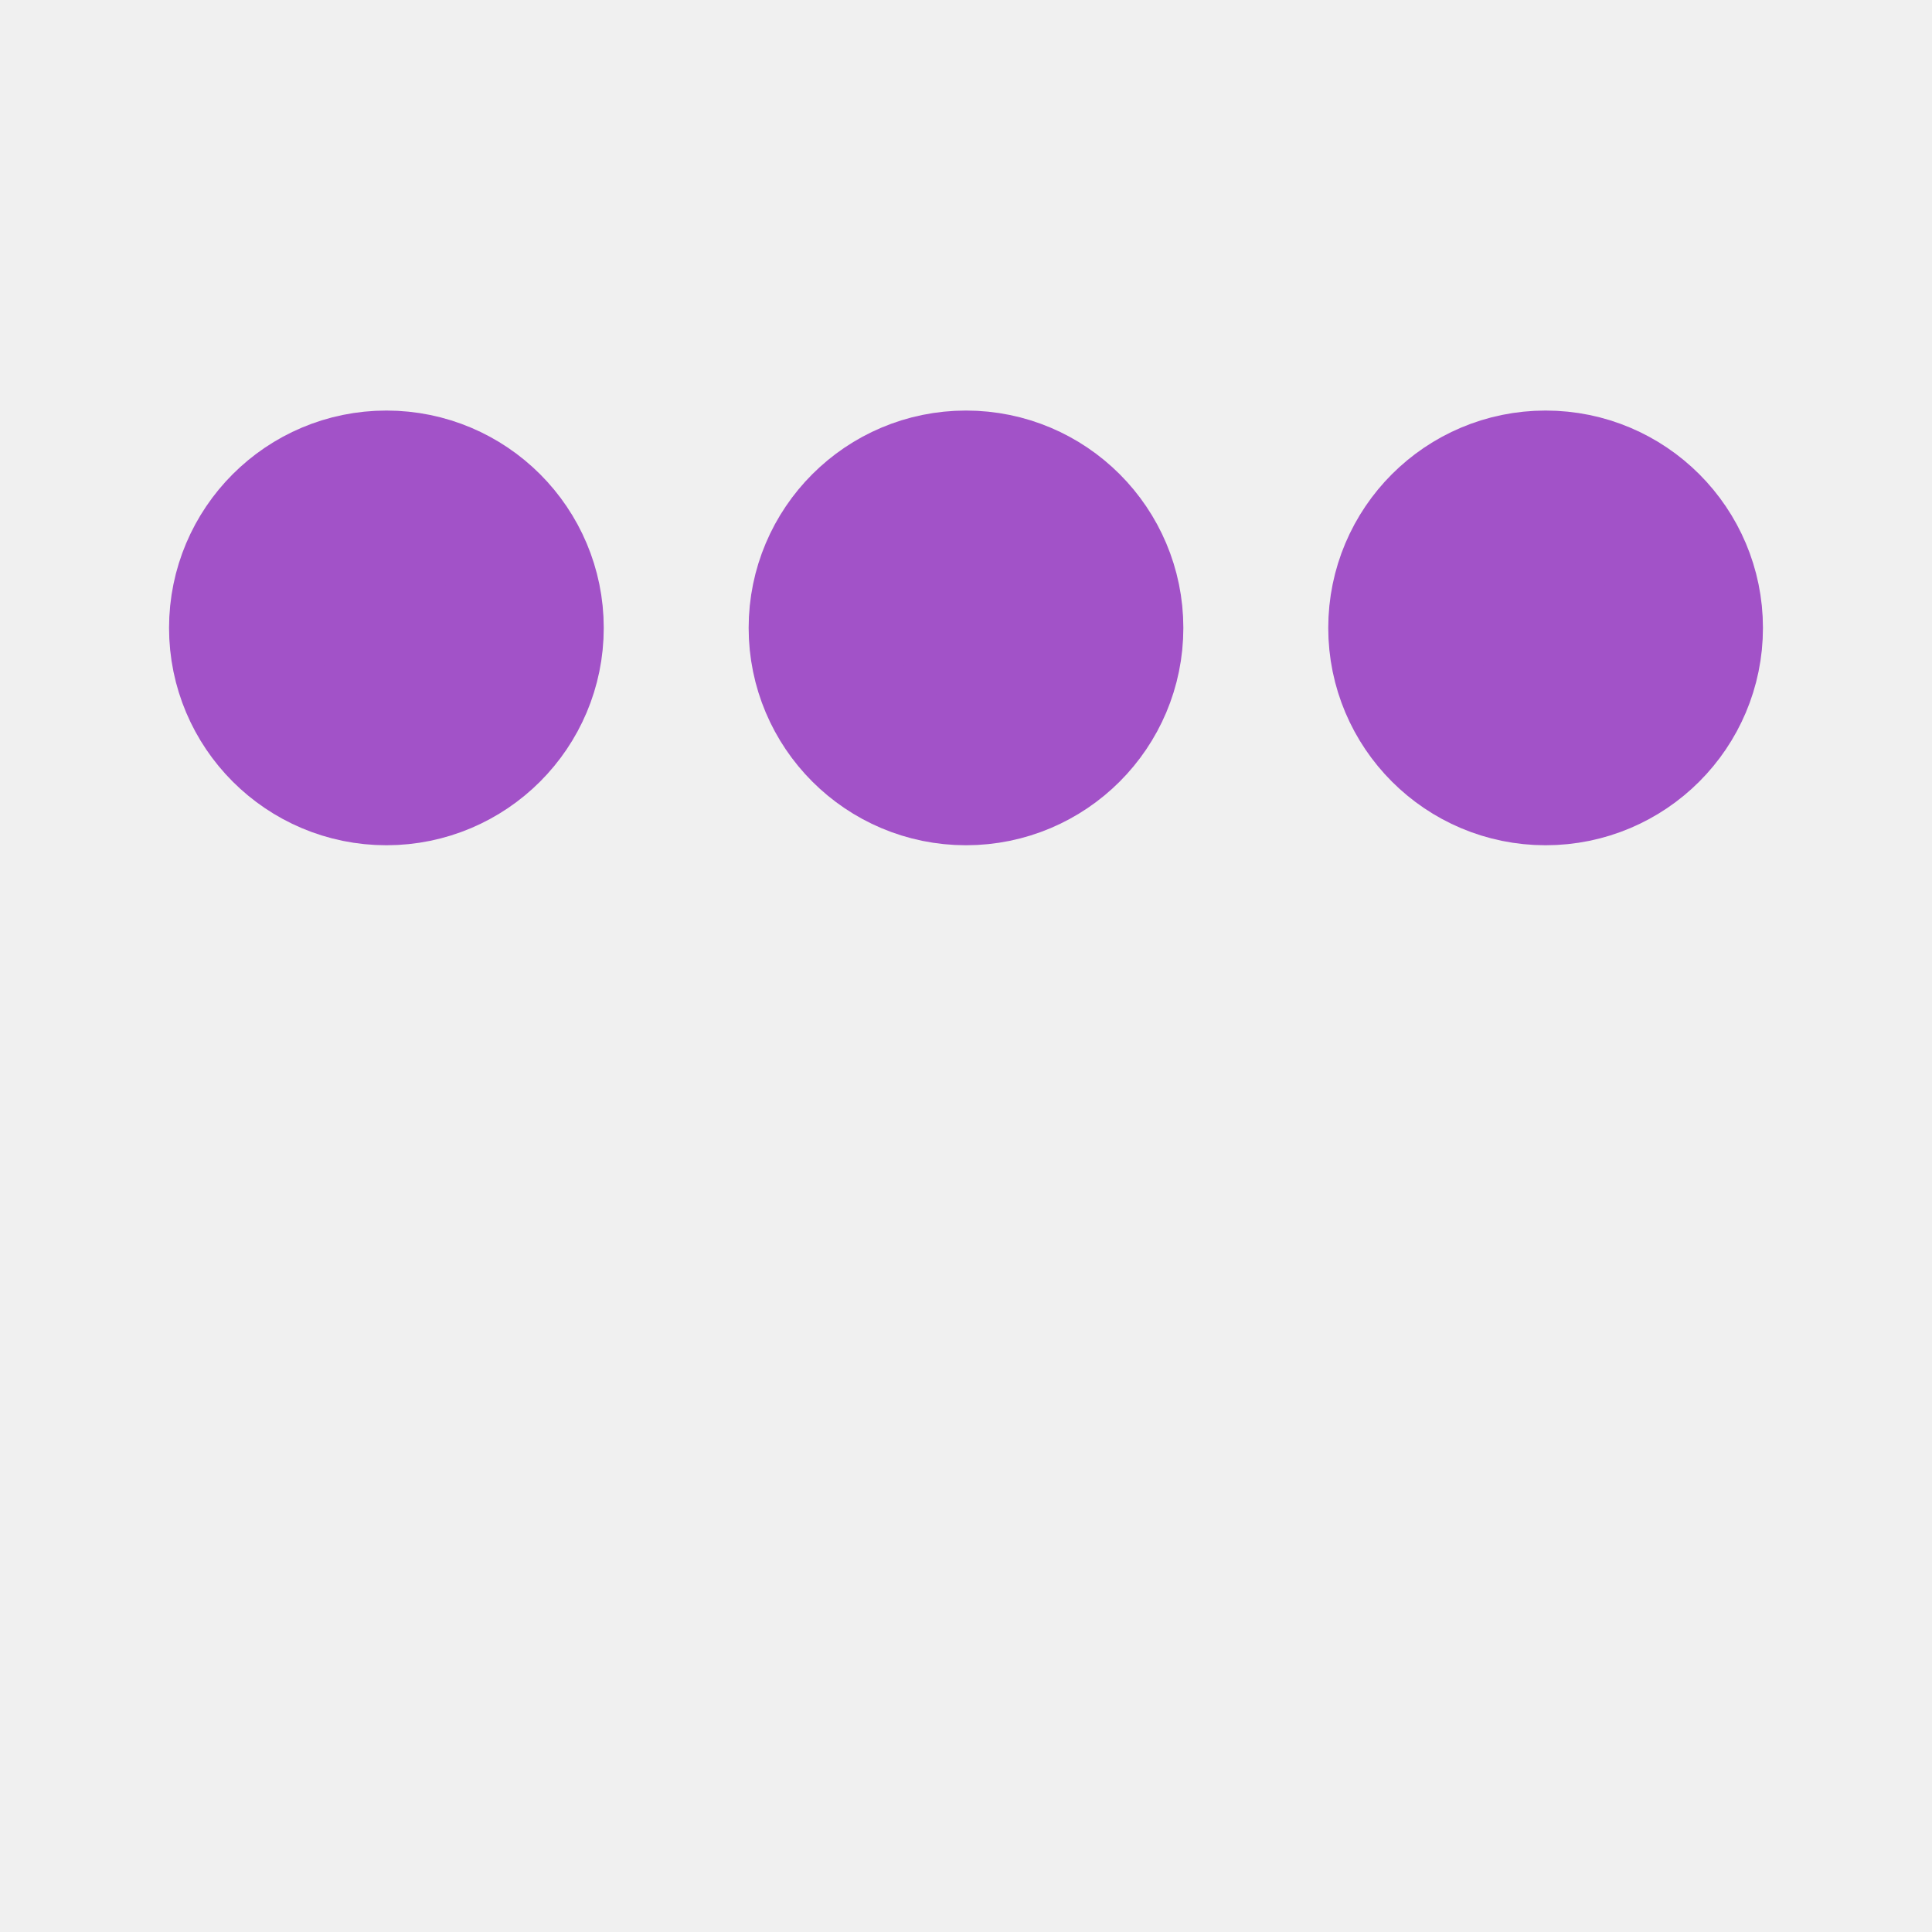
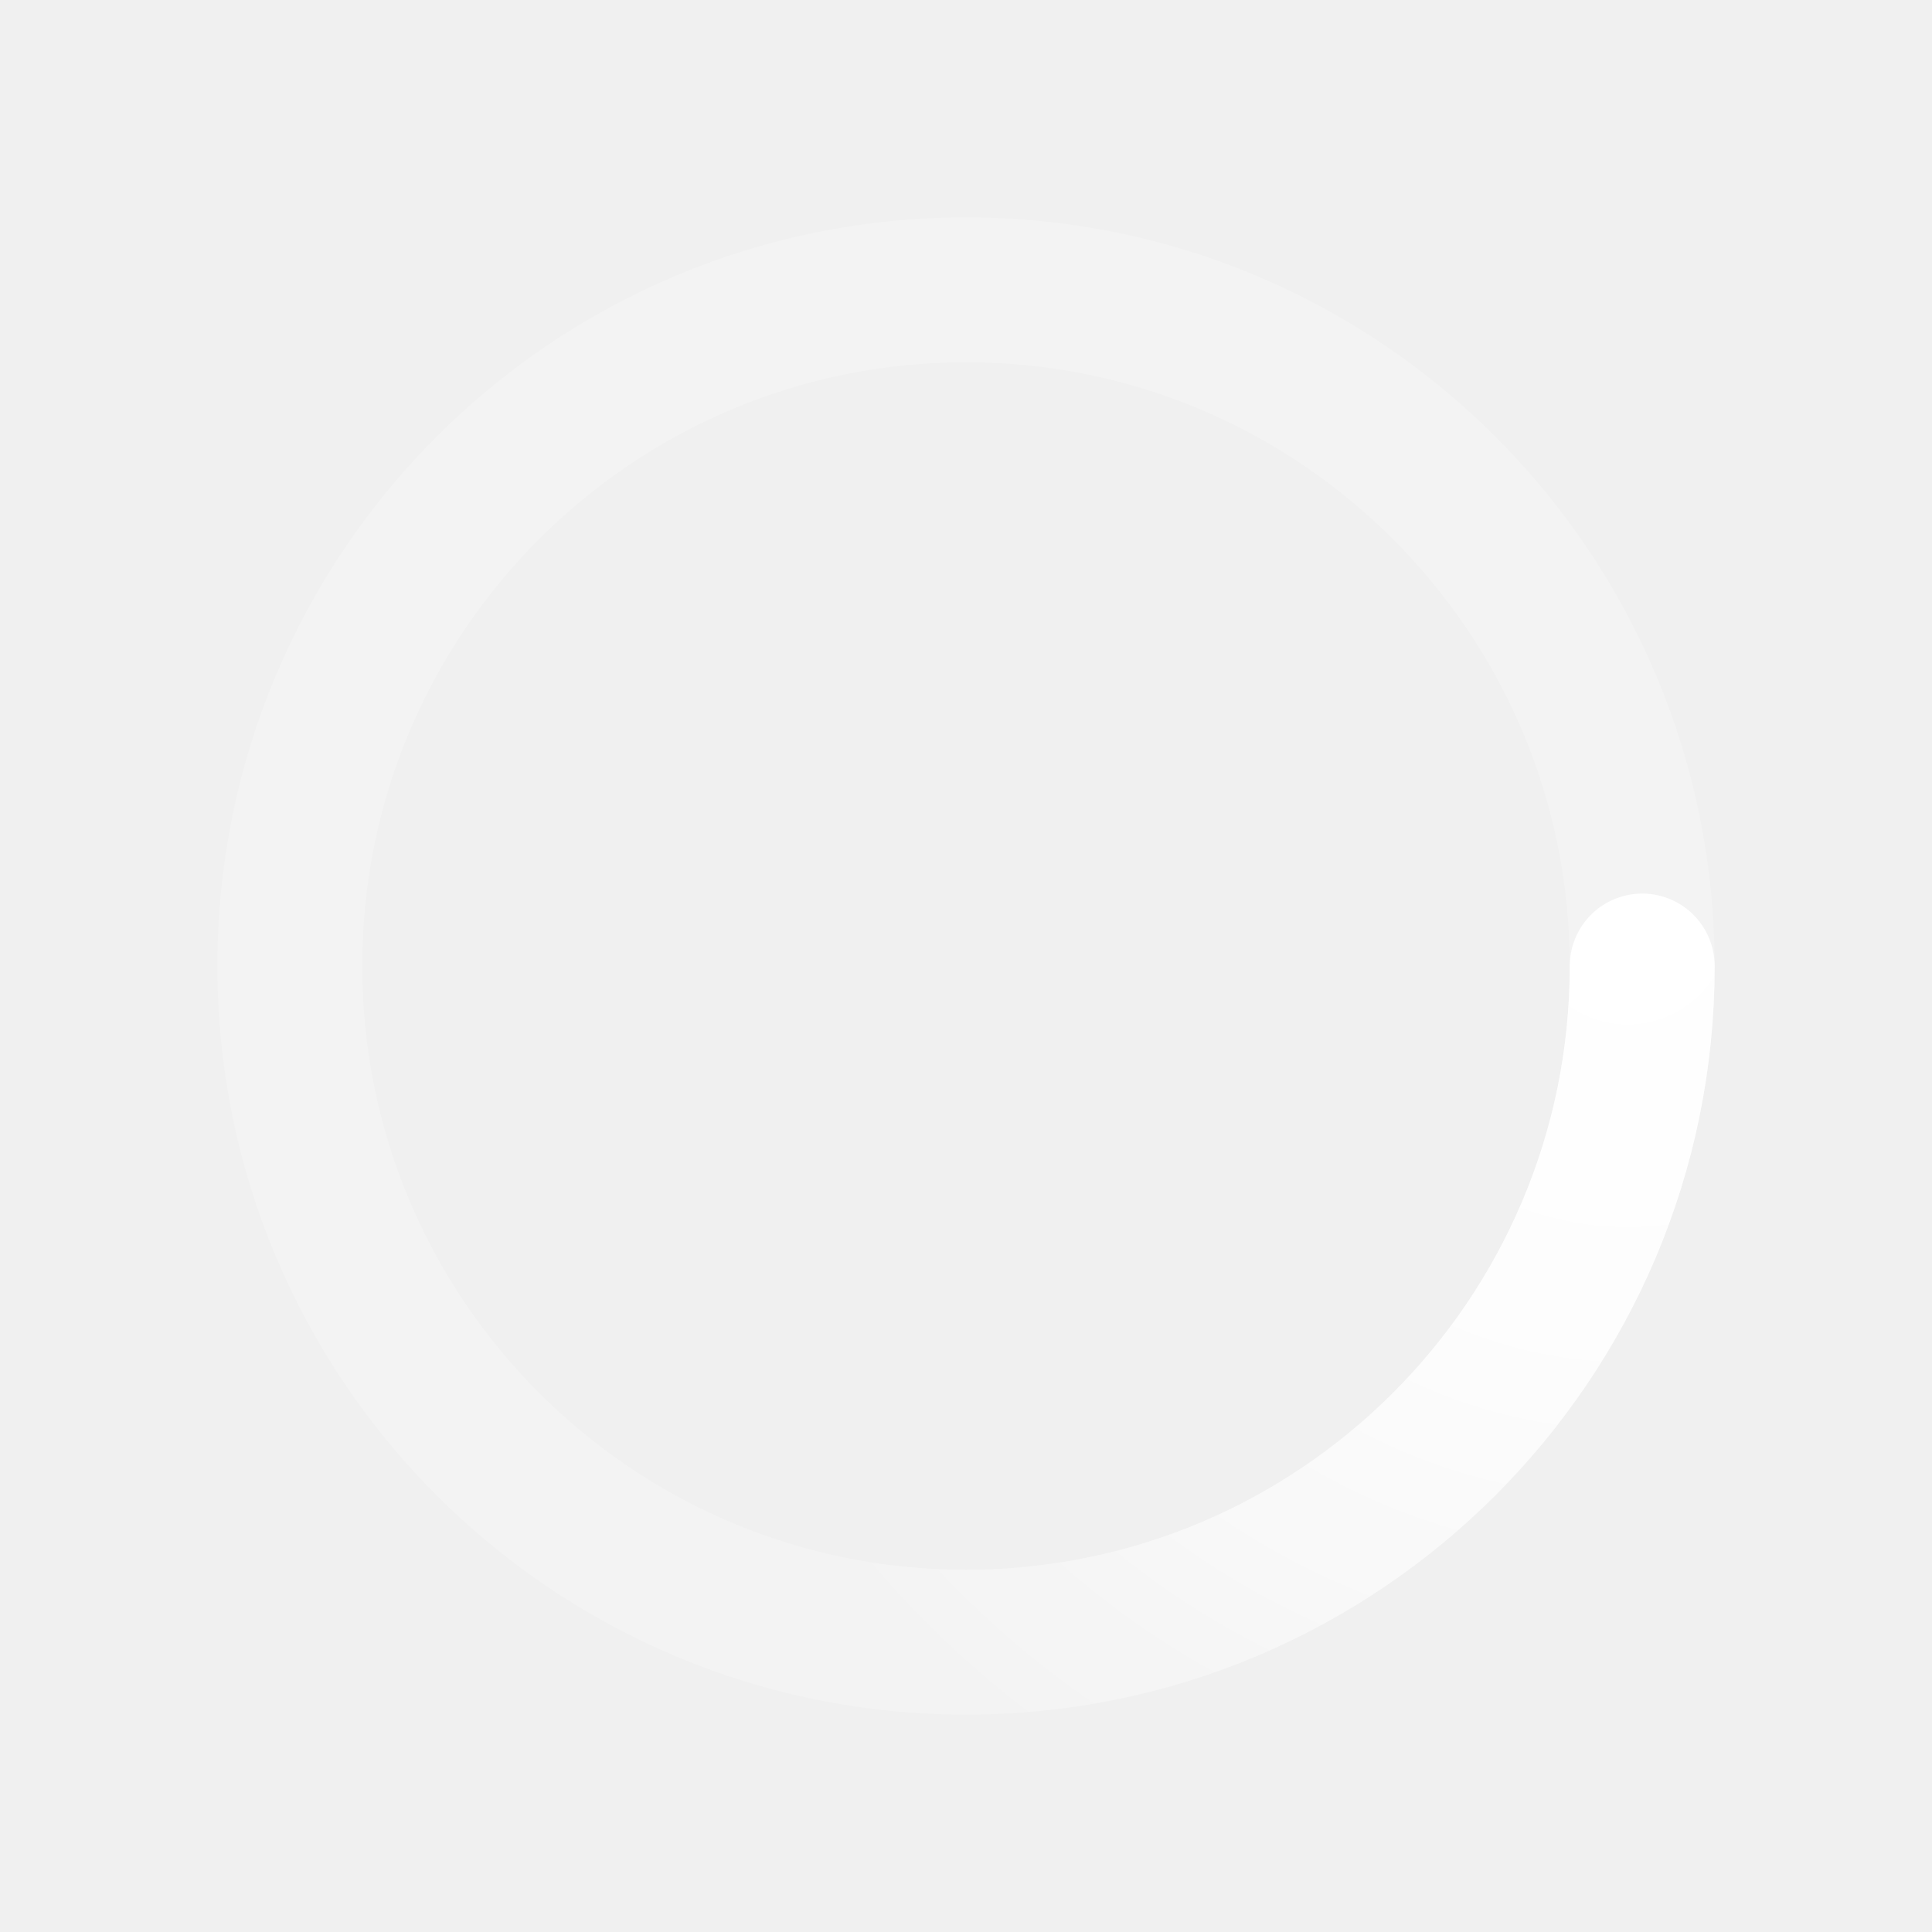
<svg xmlns="http://www.w3.org/2000/svg" viewBox="0 0 200 200">
-   <circle fill="#A252C8" stroke="#A252C8" stroke-width="15" r="15" cx="40" cy="65">
-     <animate attributeName="cy" calcMode="spline" dur="2" values="65;135;65;" keySplines=".5 0 .5 1;.5 0 .5 1" repeatCount="indefinite" begin="-.4" />
+   <radialGradient id="a12" cx=".66" fx=".66" cy=".312" fy=".312" gradientTransform="scale(1.5)">
+     <stop offset="0" stop-color="#FFFFFF" />
+     <stop offset=".3" stop-color="#FFFFFF" stop-opacity=".9" />
+     <stop offset=".6" stop-color="#FFFFFF" stop-opacity=".6" />
+     <stop offset=".8" stop-color="#FFFFFF" stop-opacity=".3" />
+     <stop offset="1" stop-color="#FFFFFF" stop-opacity="0" />
+   </radialGradient>
+   <circle transform-origin="center" fill="none" stroke="url(#a12)" stroke-width="15" stroke-linecap="round" stroke-dasharray="200 1000" stroke-dashoffset="0" cx="100" cy="100" r="70">
+     <animateTransform type="rotate" attributeName="transform" calcMode="spline" dur="0.8" values="360;0" keyTimes="0;1" keySplines="0 0 1 1" repeatCount="indefinite" />
  </circle>
-   <circle fill="#A252C8" stroke="#A252C8" stroke-width="15" r="15" cx="100" cy="65">
-     <animate attributeName="cy" calcMode="spline" dur="2" values="65;135;65;" keySplines=".5 0 .5 1;.5 0 .5 1" repeatCount="indefinite" begin="-.2" />
-   </circle>
-   <circle fill="#A252C8" stroke="#A252C8" stroke-width="15" r="15" cx="160" cy="65">
-     <animate attributeName="cy" calcMode="spline" dur="2" values="65;135;65;" keySplines=".5 0 .5 1;.5 0 .5 1" repeatCount="indefinite" begin="0" />
-   </circle>
+   <circle transform-origin="center" fill="none" opacity=".2" stroke="#FFFFFF" stroke-width="15" stroke-linecap="round" cx="100" cy="100" r="70" />
</svg>
